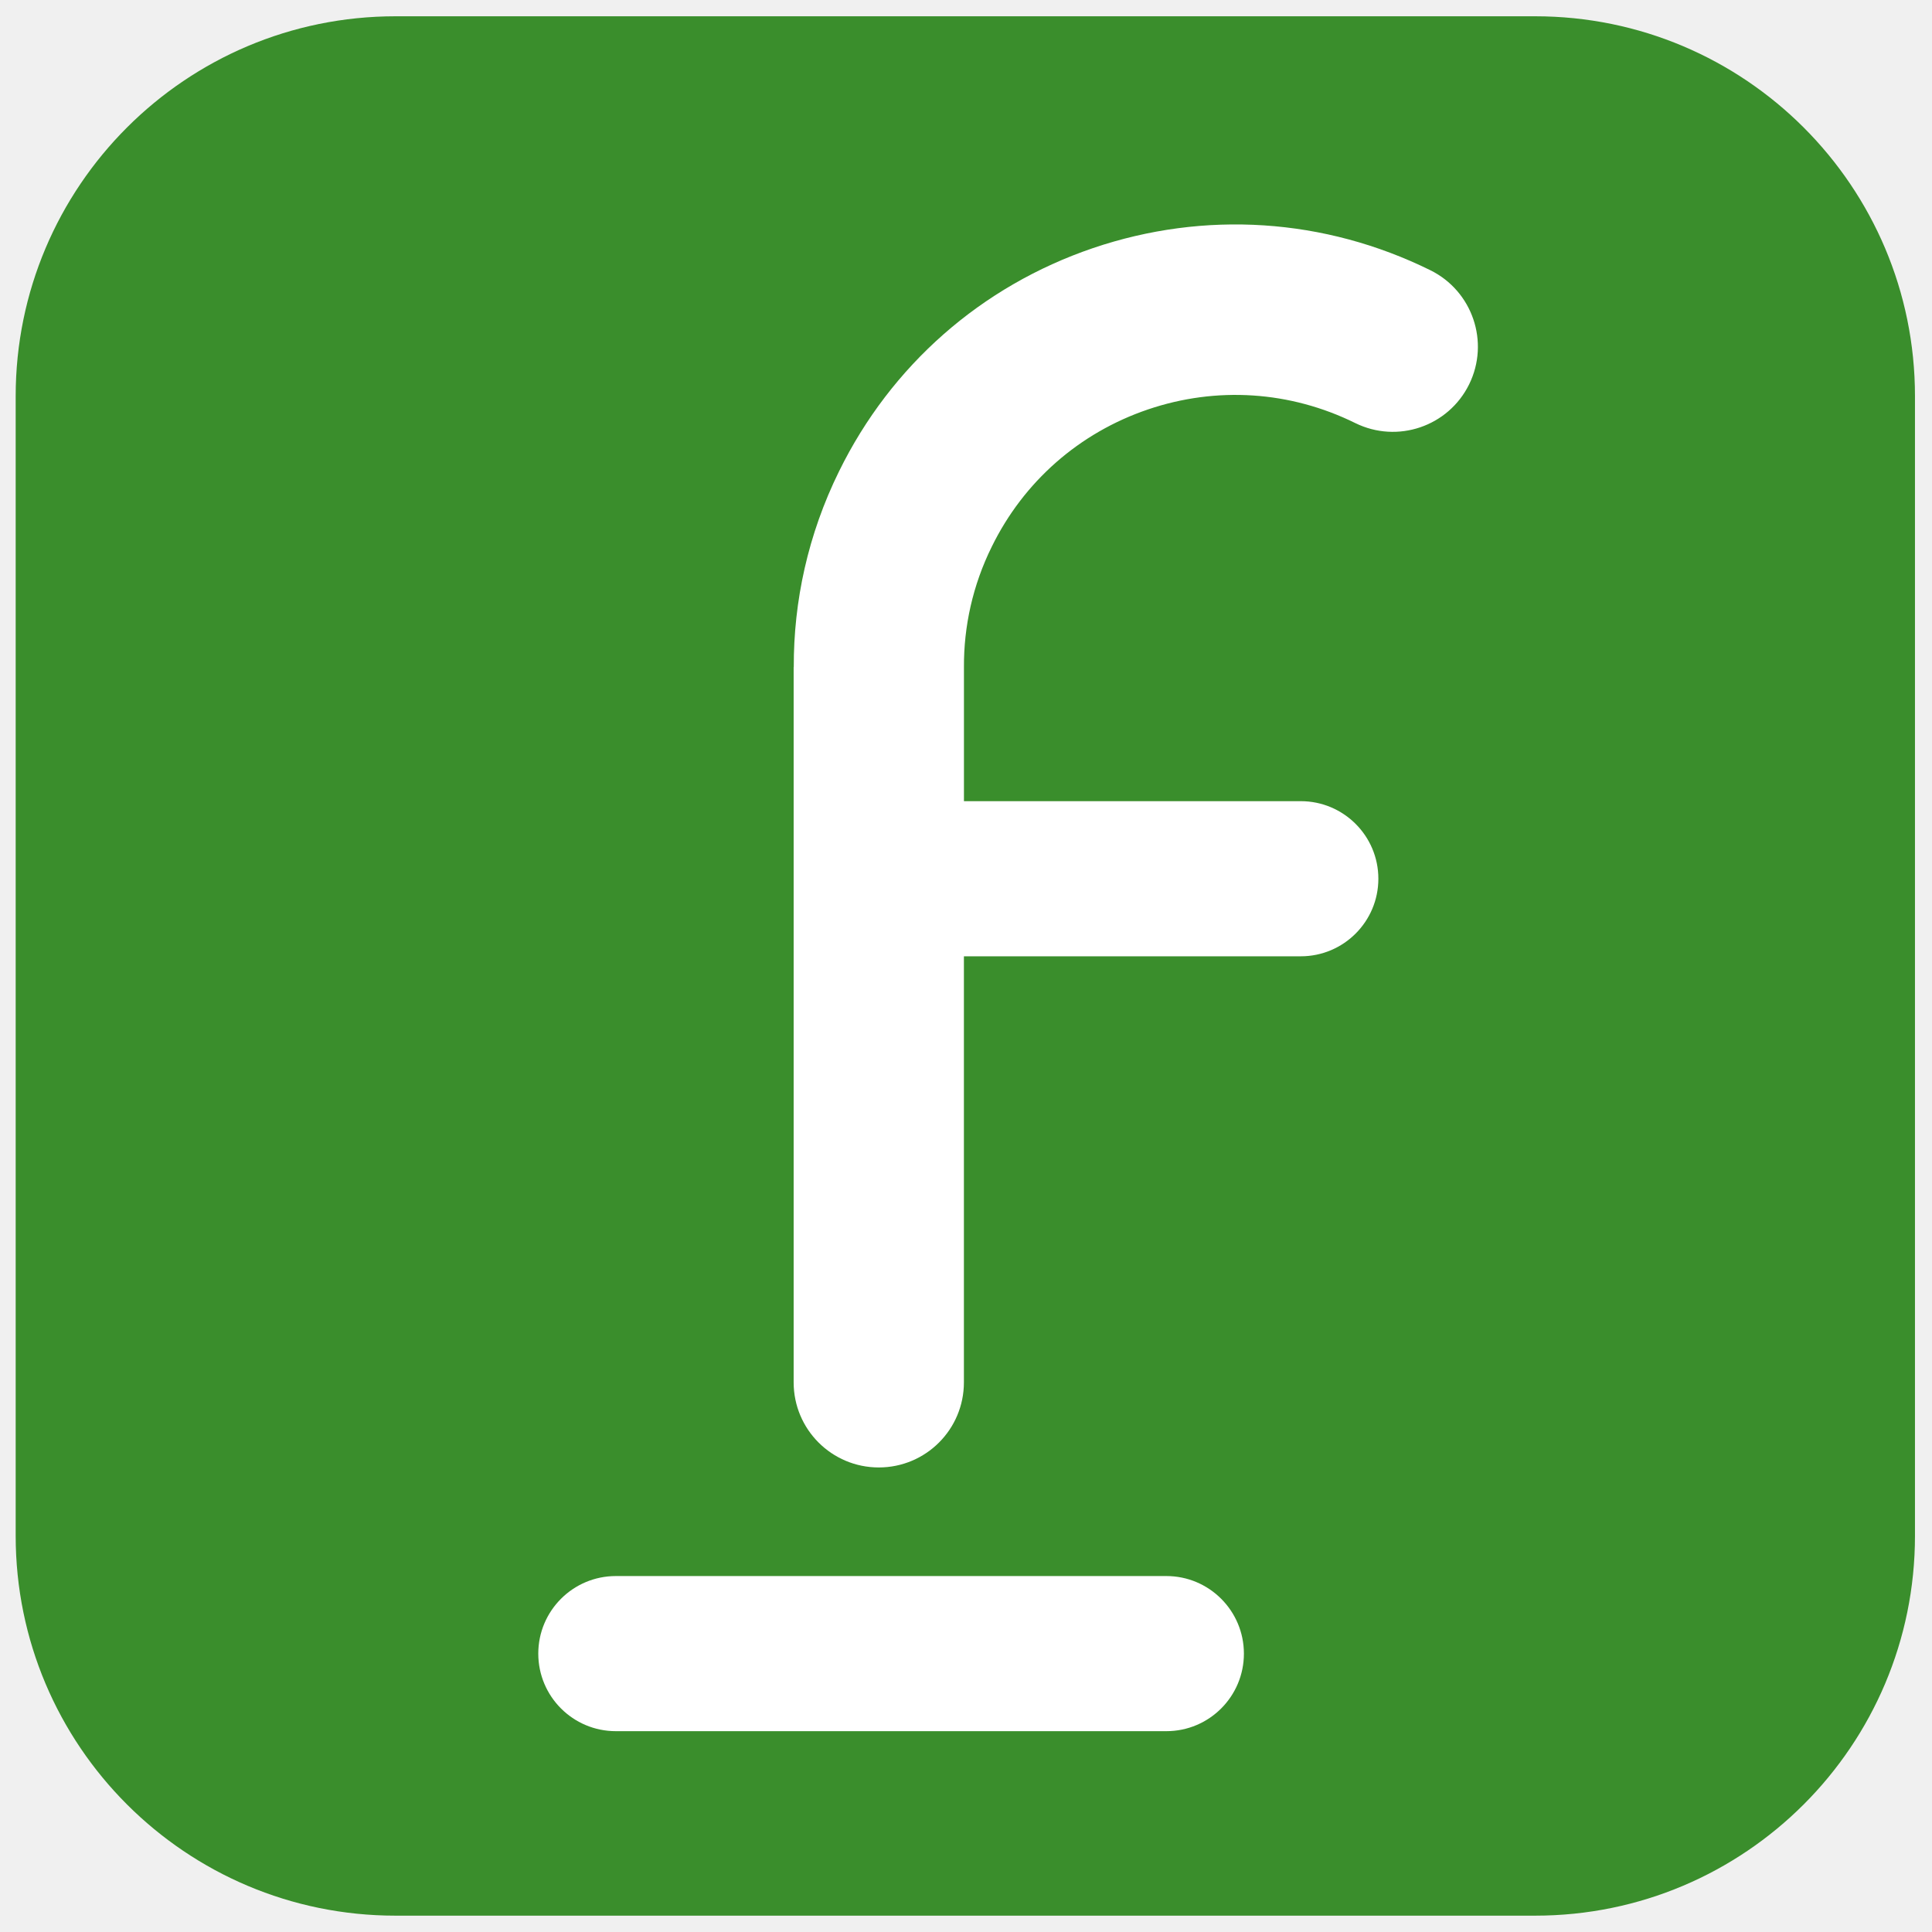
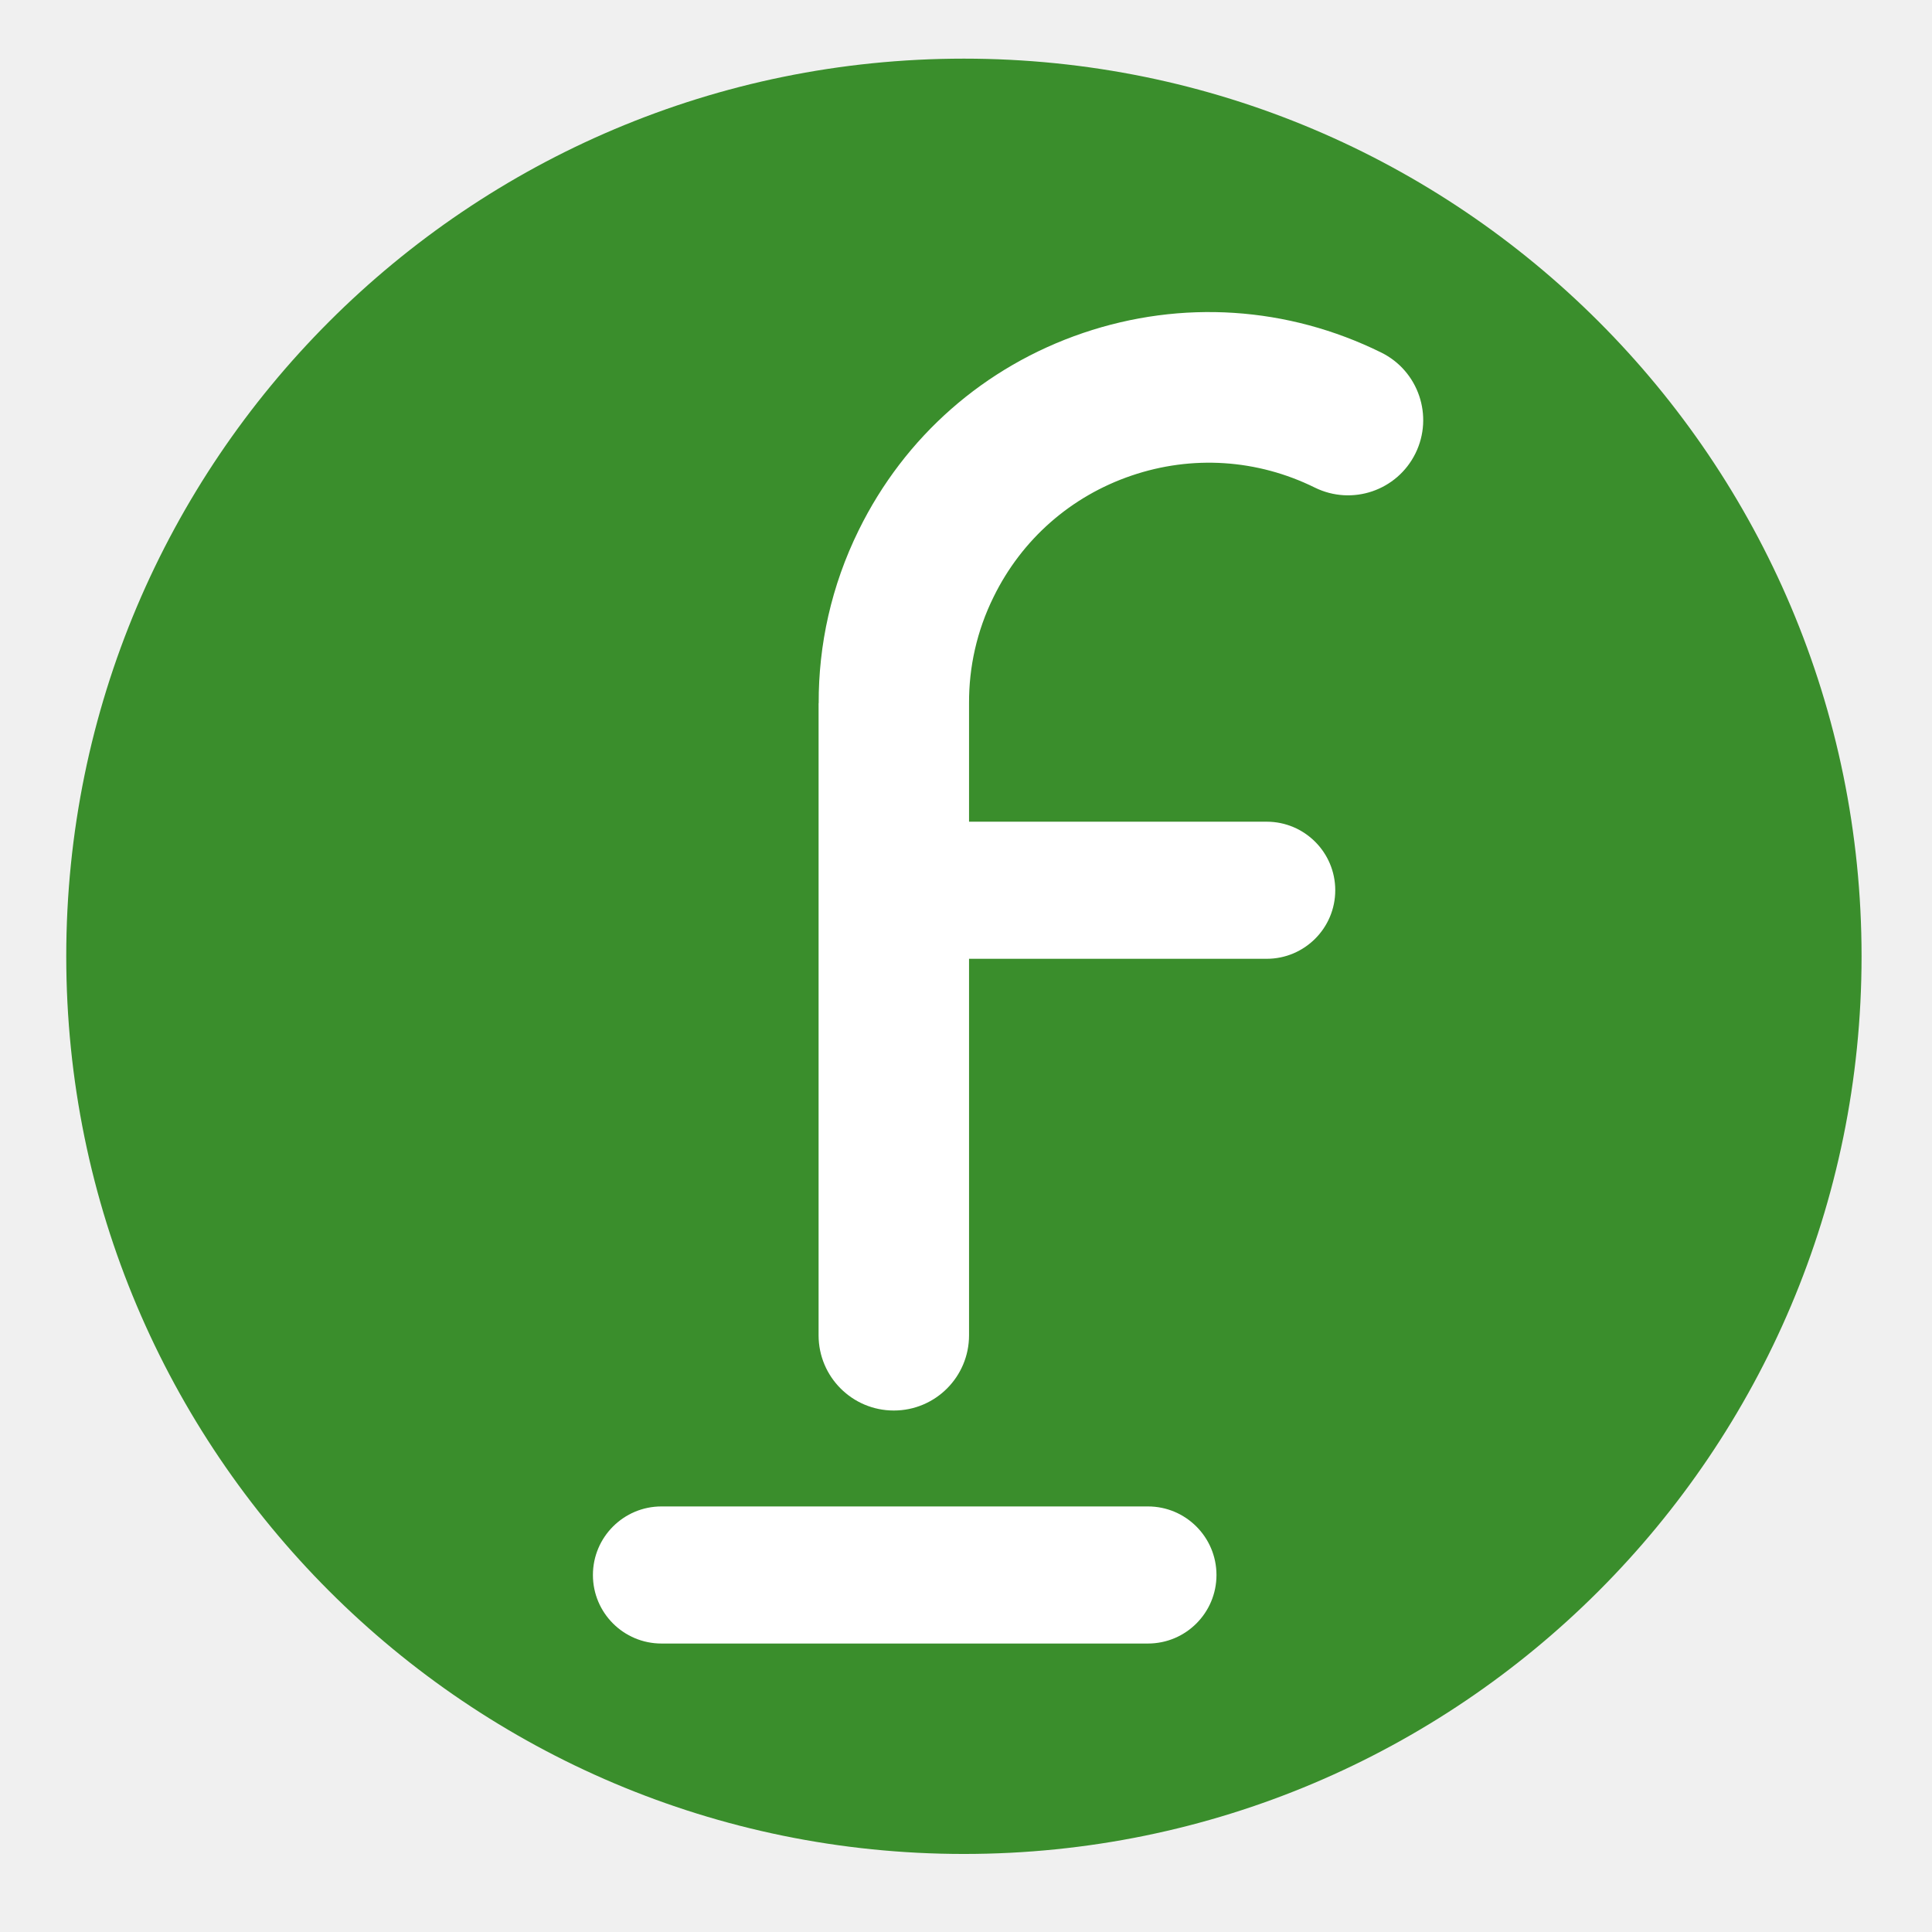
<svg xmlns="http://www.w3.org/2000/svg" version="1.1" id="Livello_1" x="0px" y="0px" width="96px" height="96px" viewBox="0 0 96 96" enable-background="new 0 0 96 96" xml:space="preserve">
-   <path fill="#3A8E2C" d="M95.154,76.313c0,10.424-8.449,18.875-18.875,18.875H19.654c-10.424,0-18.875-8.451-18.875-18.875V19.684  C0.779,9.26,9.23,0.809,19.654,0.809h56.625c10.426,0,18.875,8.451,18.875,18.875V76.313z" />
-   <path fill="#FFFFFF" d="M57.956,78.313H30.601c-2.127,0-3.854,1.726-3.854,3.854c0,2.13,1.726,3.854,3.854,3.854h27.355  c2.127,0,3.853-1.725,3.853-3.854C61.808,80.038,60.081,78.313,57.956,78.313" />
-   <path fill="#FFFFFF" d="M47.896,47.518v21.17c0,2.338-1.892,4.229-4.23,4.229c-2.338,0-4.23-1.893-4.23-4.229V33.146h0.006  c-0.011-3.273,0.708-6.595,2.249-9.725c2.585-5.265,7.066-9.203,12.615-11.092c5.551-1.885,11.508-1.496,16.768,1.099  c2.096,1.035,2.957,3.574,1.927,5.669c-1.033,2.096-3.564,2.957-5.661,1.924c-3.232-1.594-6.893-1.834-10.307-0.673  c-3.41,1.161-6.166,3.581-7.752,6.816c-0.951,1.924-1.393,3.969-1.383,5.982v6.664h16.738c2.126,0,3.854,1.725,3.854,3.854  s-1.729,3.854-3.854,3.854H47.896z" />
+   <circle fill="#3A8E2C" cx="47.896" cy="47.518" r="44.604" />
+   <path fill="#FFFFFF" d="M57.041,74.854H32.868c-1.88,0-3.406,1.526-3.406,3.407s1.525,3.405,3.406,3.405h24.173  c1.88,0,3.405-1.524,3.405-3.405C60.446,76.38,58.919,74.854,57.041,74.854" />
+   <path fill="#FFFFFF" d="M48.151,47.643V66.35c0,2.065-1.672,3.738-3.738,3.738c-2.065,0-3.738-1.674-3.738-3.738V34.942h0.005  c-0.01-2.892,0.625-5.828,1.987-8.594c2.285-4.653,6.245-8.133,11.148-9.802c4.904-1.666,10.169-1.322,14.817,0.971  c1.852,0.914,2.613,3.158,1.702,5.01c-0.913,1.852-3.148,2.613-5.003,1.7c-2.856-1.409-6.09-1.621-9.106-0.595  c-3.014,1.026-5.449,3.165-6.851,6.023c-0.842,1.7-1.231,3.507-1.223,5.286v5.889h14.792c1.878,0,3.405,1.524,3.405,3.406  c0,1.881-1.527,3.406-3.405,3.406H48.151z" />
</svg>
